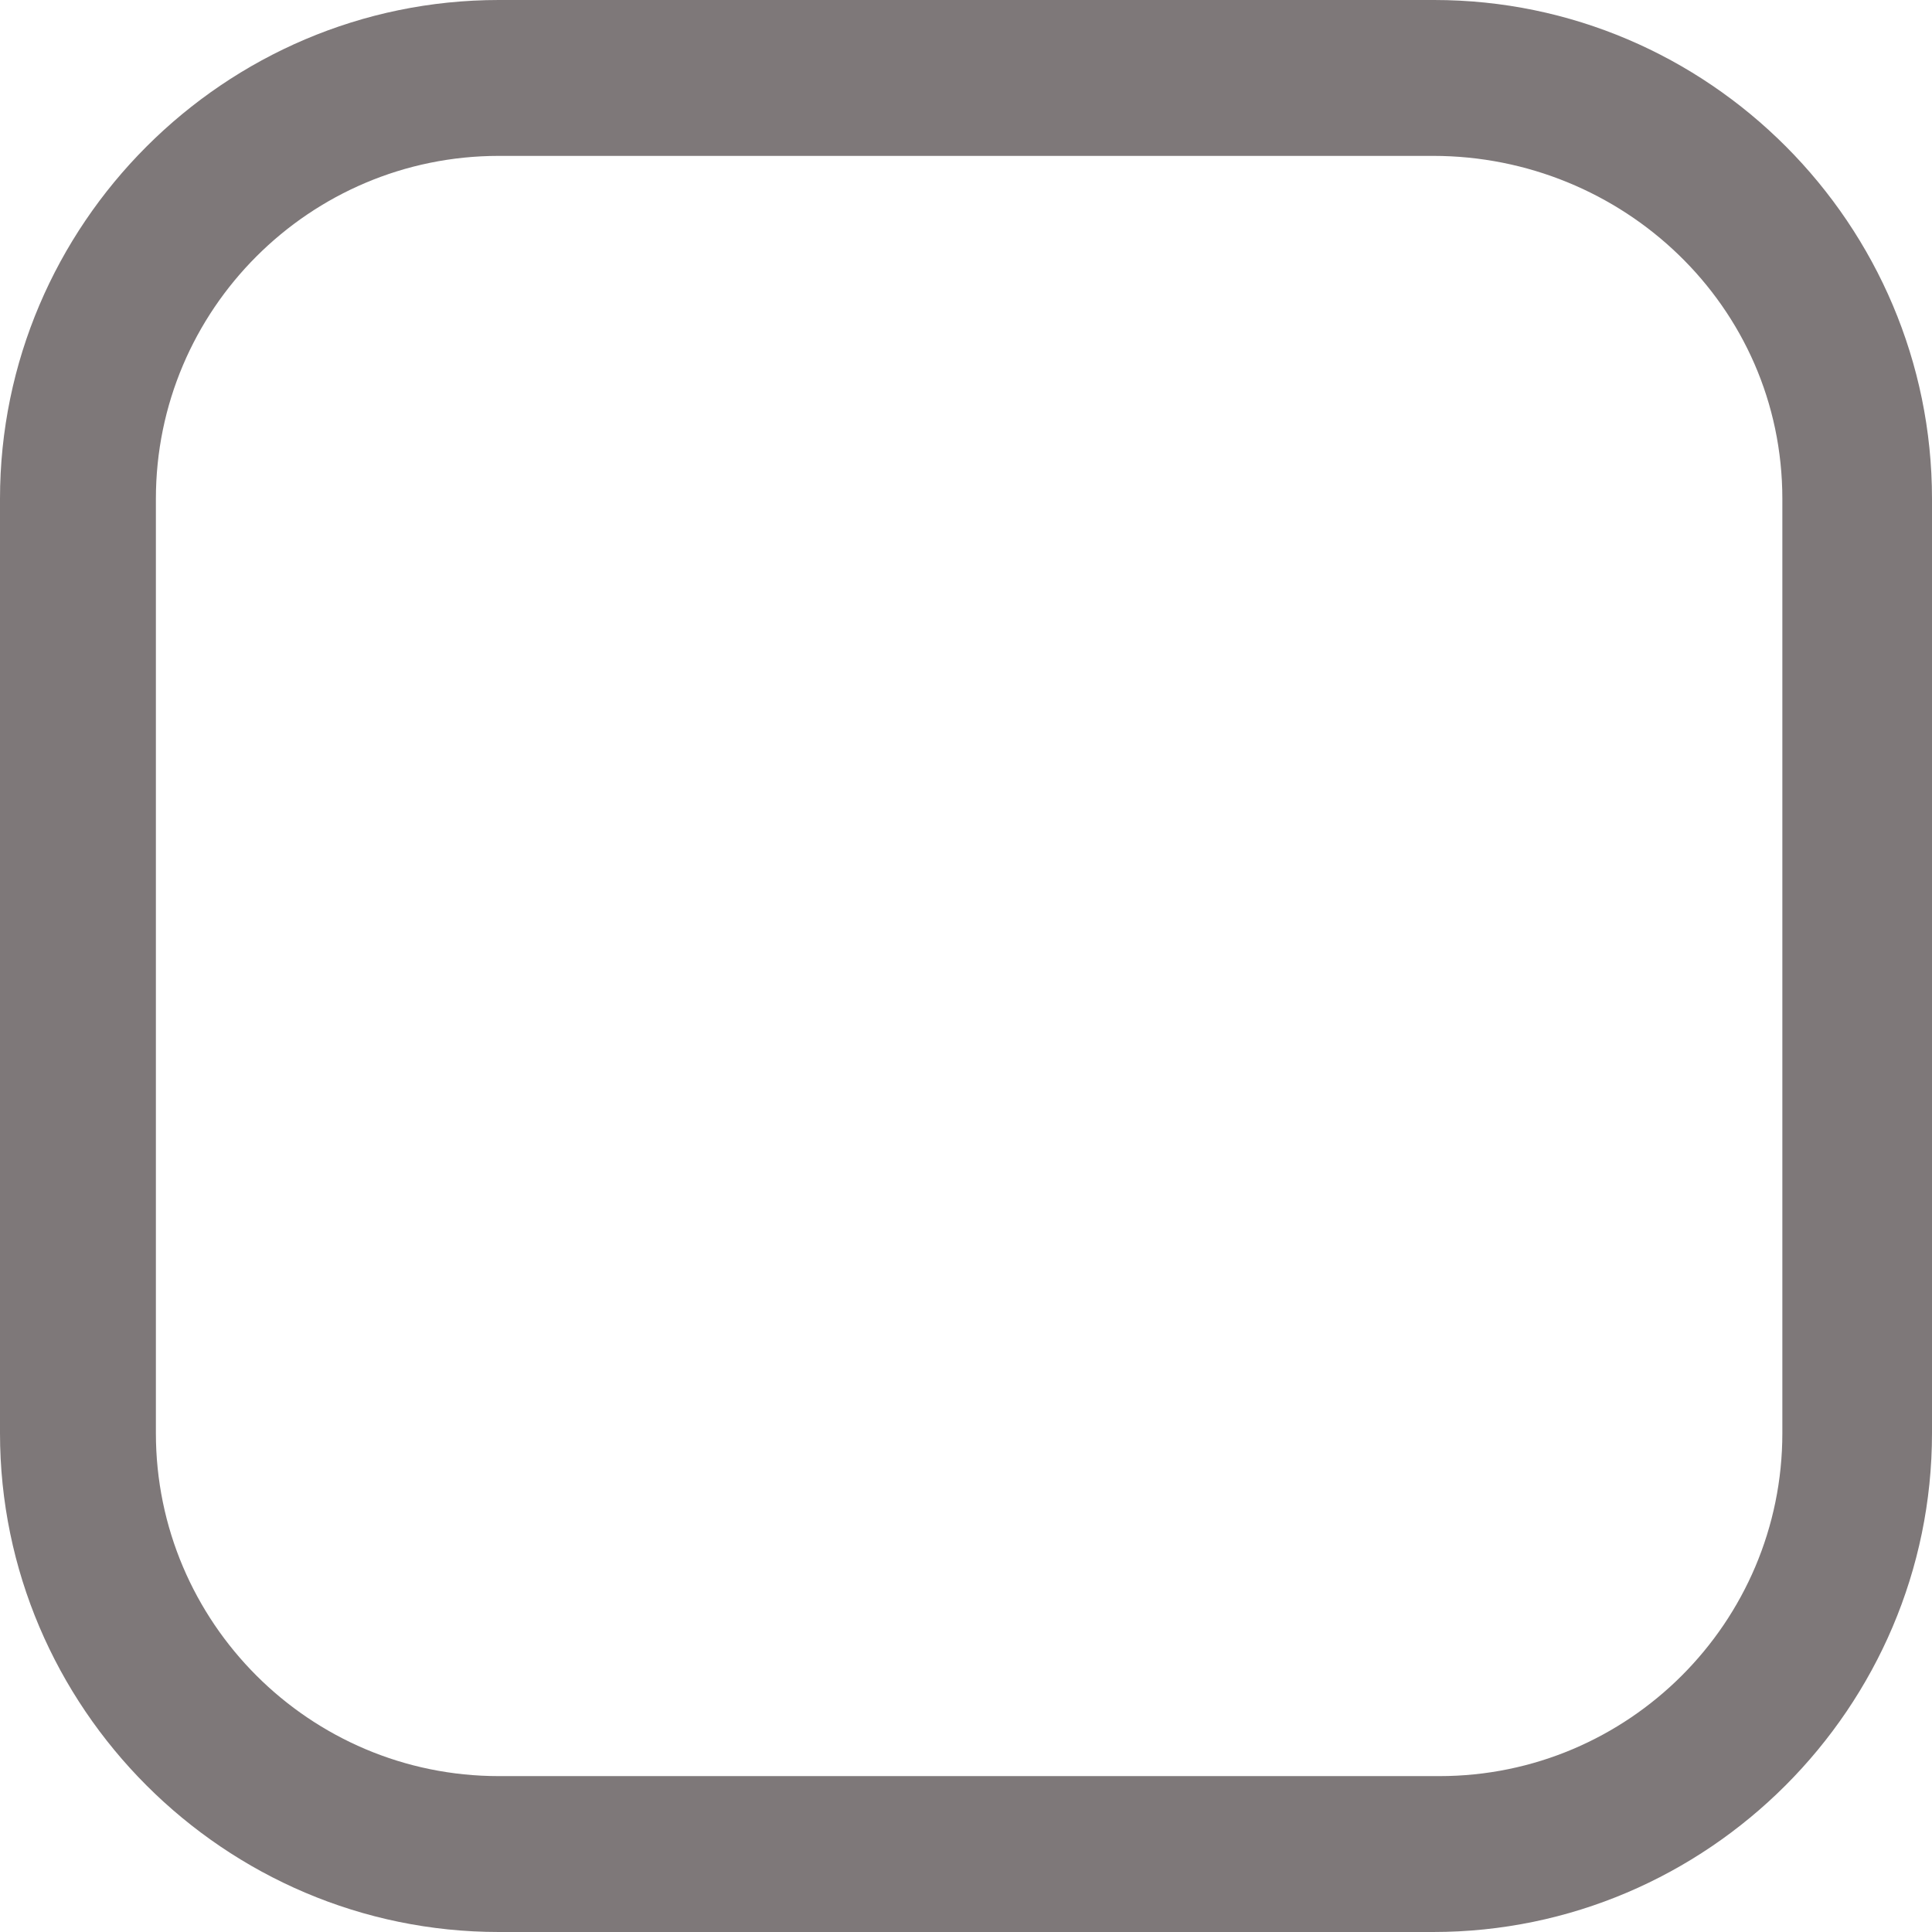
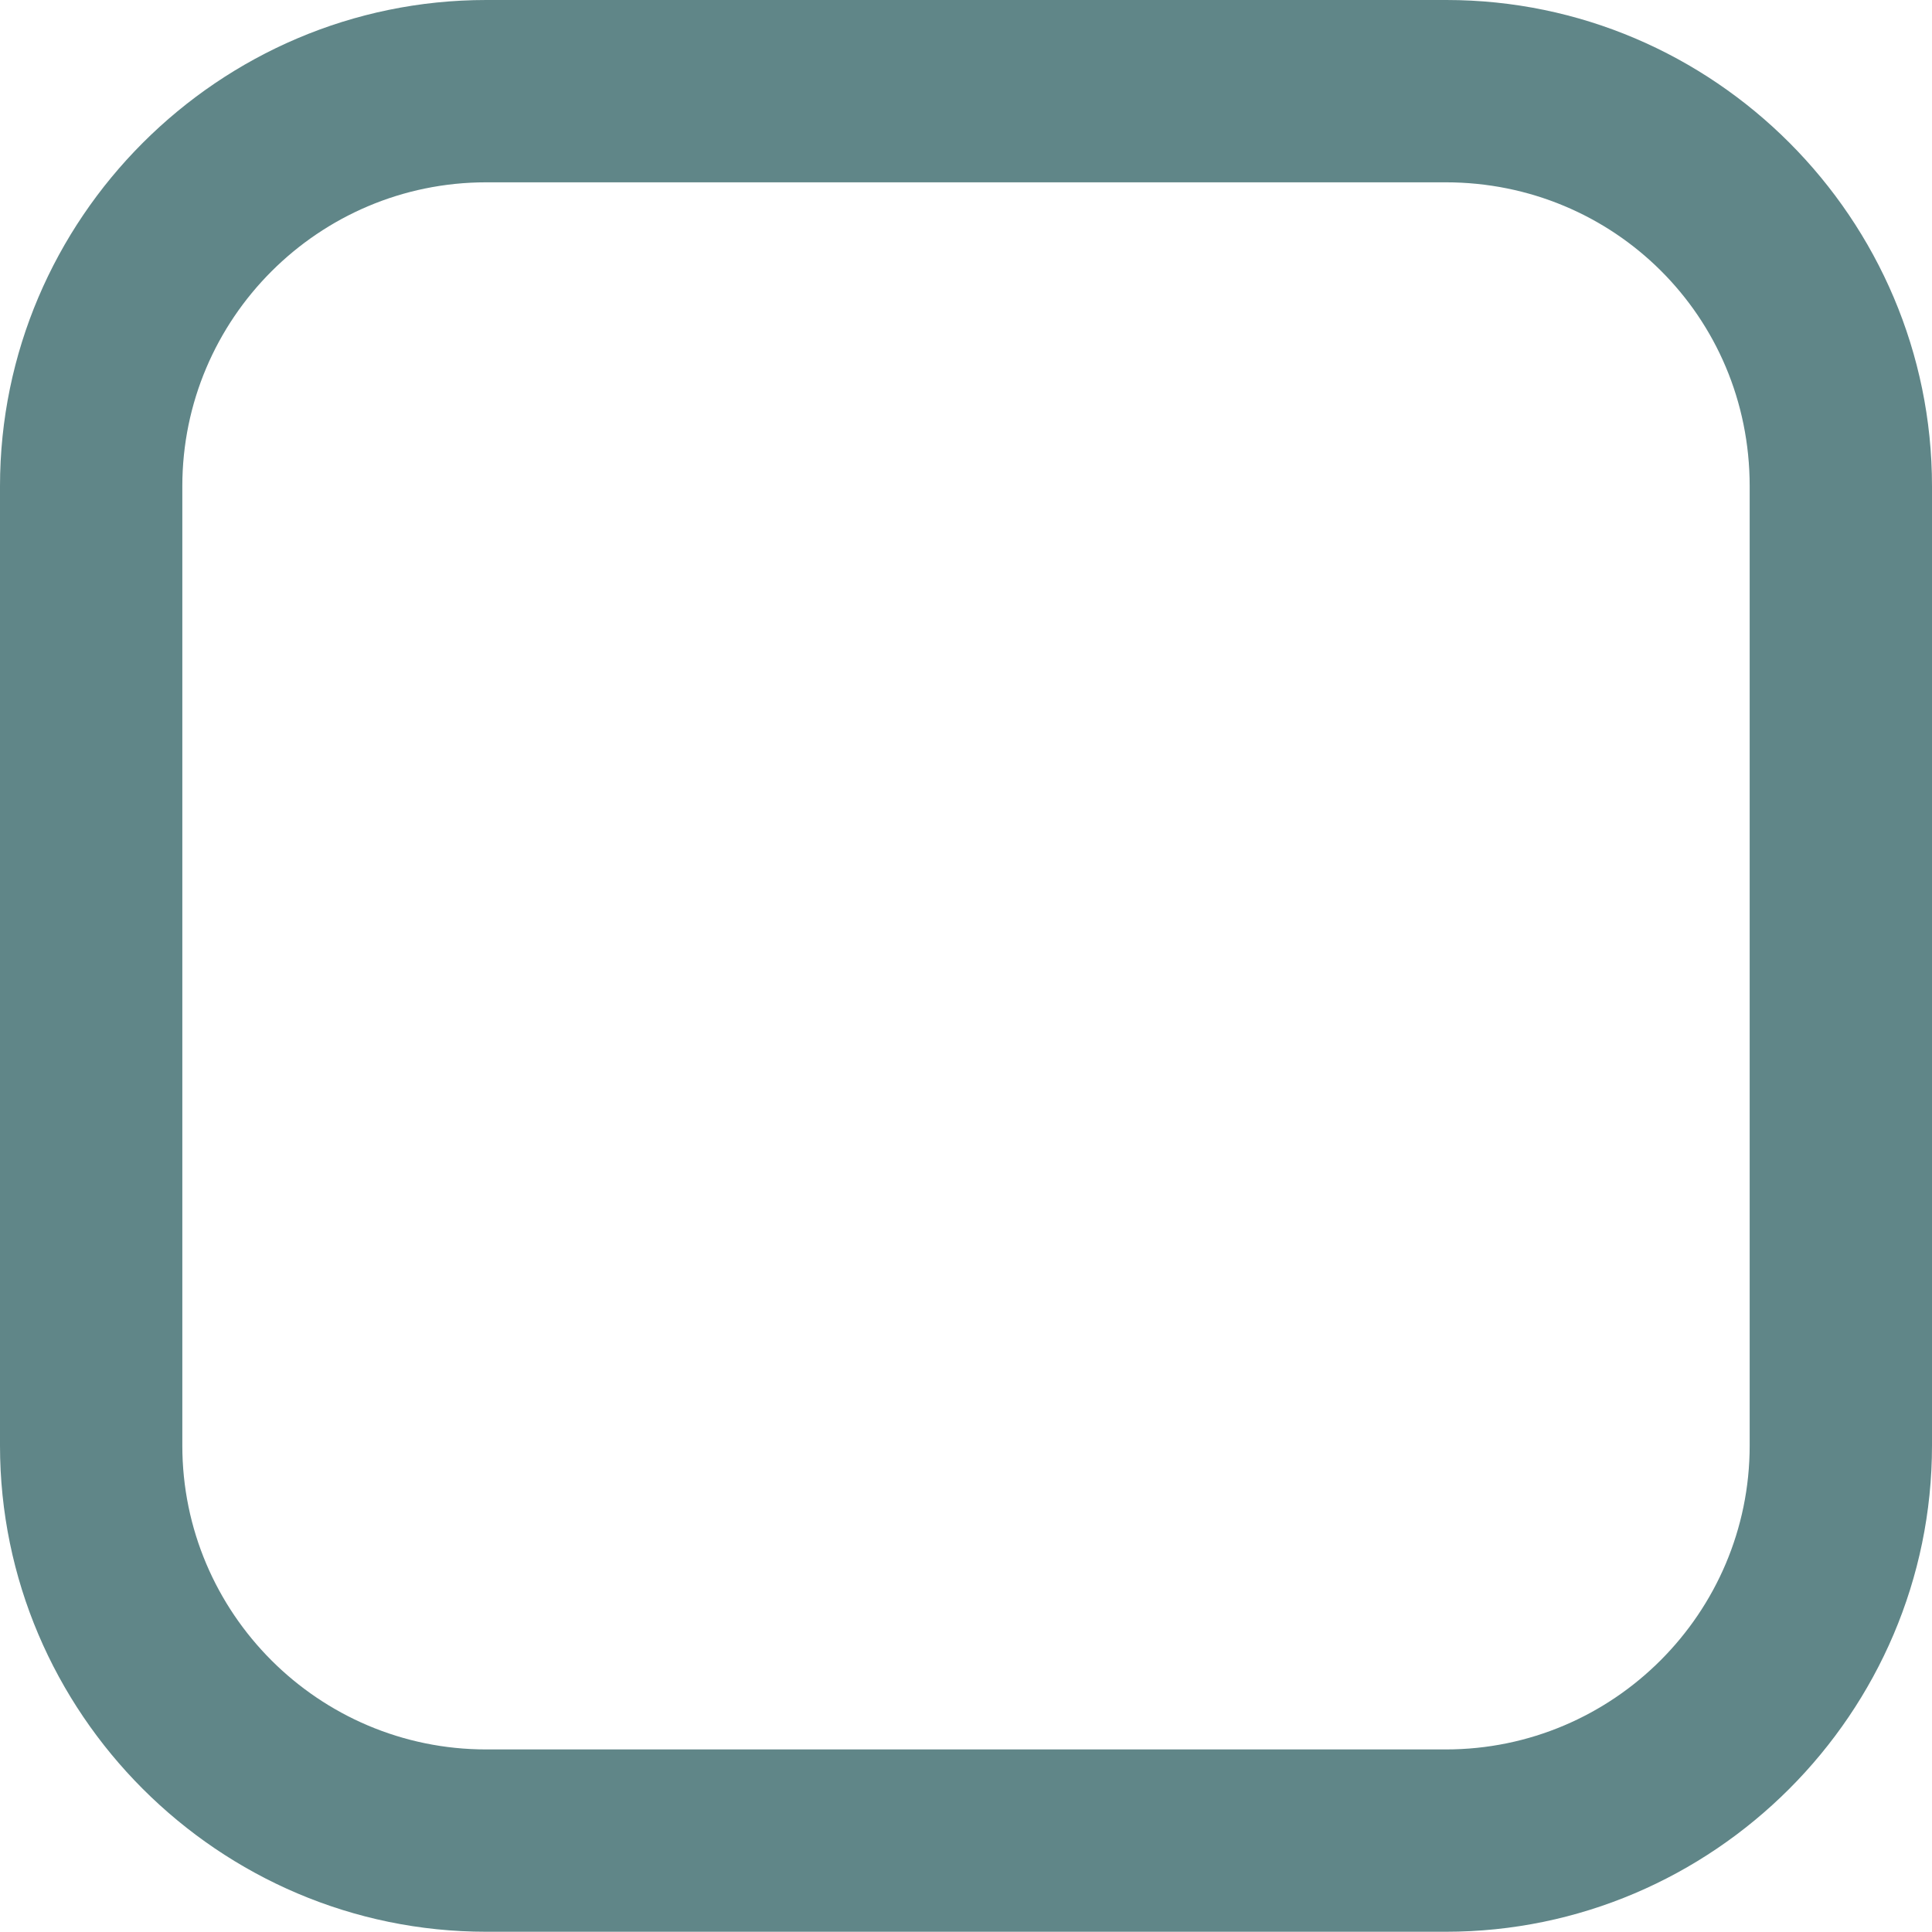
- <svg xmlns="http://www.w3.org/2000/svg" version="1.1" x="0px" y="0px" width="15.492px" height="15.492px" viewBox="0 0 15.492 15.492" enable-background="new 0 0 15.492 15.492" xml:space="preserve">
-   <style>.style0{fill:	#7E7879;}</style>
+ <svg xmlns="http://www.w3.org/2000/svg" version="1.1" x="0px" y="0px" width="15.895px" height="15.893px" viewBox="0 0 15.895 15.893" enable-background="new 0 0 15.895 15.893" xml:space="preserve">
+   <style>.style0{fill:	#608688;}</style>
  <g>
-     <path d="M11.492 1.25c1.517 0 2.8 1.2 2.8 2.75v7.492c0 1.517-1.233 2.75-2.75 2.75H4 c-1.517 0-2.75-1.233-2.75-2.75V4c0-1.517 1.233-2.75 2.75-2.75H11.492 M11.492 0H4C1.8 0 0 1.8 0 4v7.492c0 2.2 1.8 4 4 4h7.492 c2.2 0 4-1.8 4-4V4C15.492 1.8 13.7 0 11.5 0L11.492 0z" class="style0" />
+     <path d="M11.895 0H4C1.8 0 0 1.8 0 4v7.893c0 2.2 1.8 4 4 4h7.895c2.2 0 4-1.8 4-4V4C15.895 1.8 14.1 0 11.9 0z M14.395 11.893c0 1.378-1.121 2.5-2.5 2.5H4c-1.379 0-2.5-1.122-2.5-2.5V4c0-1.378 1.121-2.5 2.5-2.5h7.895 c1.379 0 2.5 1.1 2.5 2.5V11.893z" class="style0" />
  </g>
</svg>
